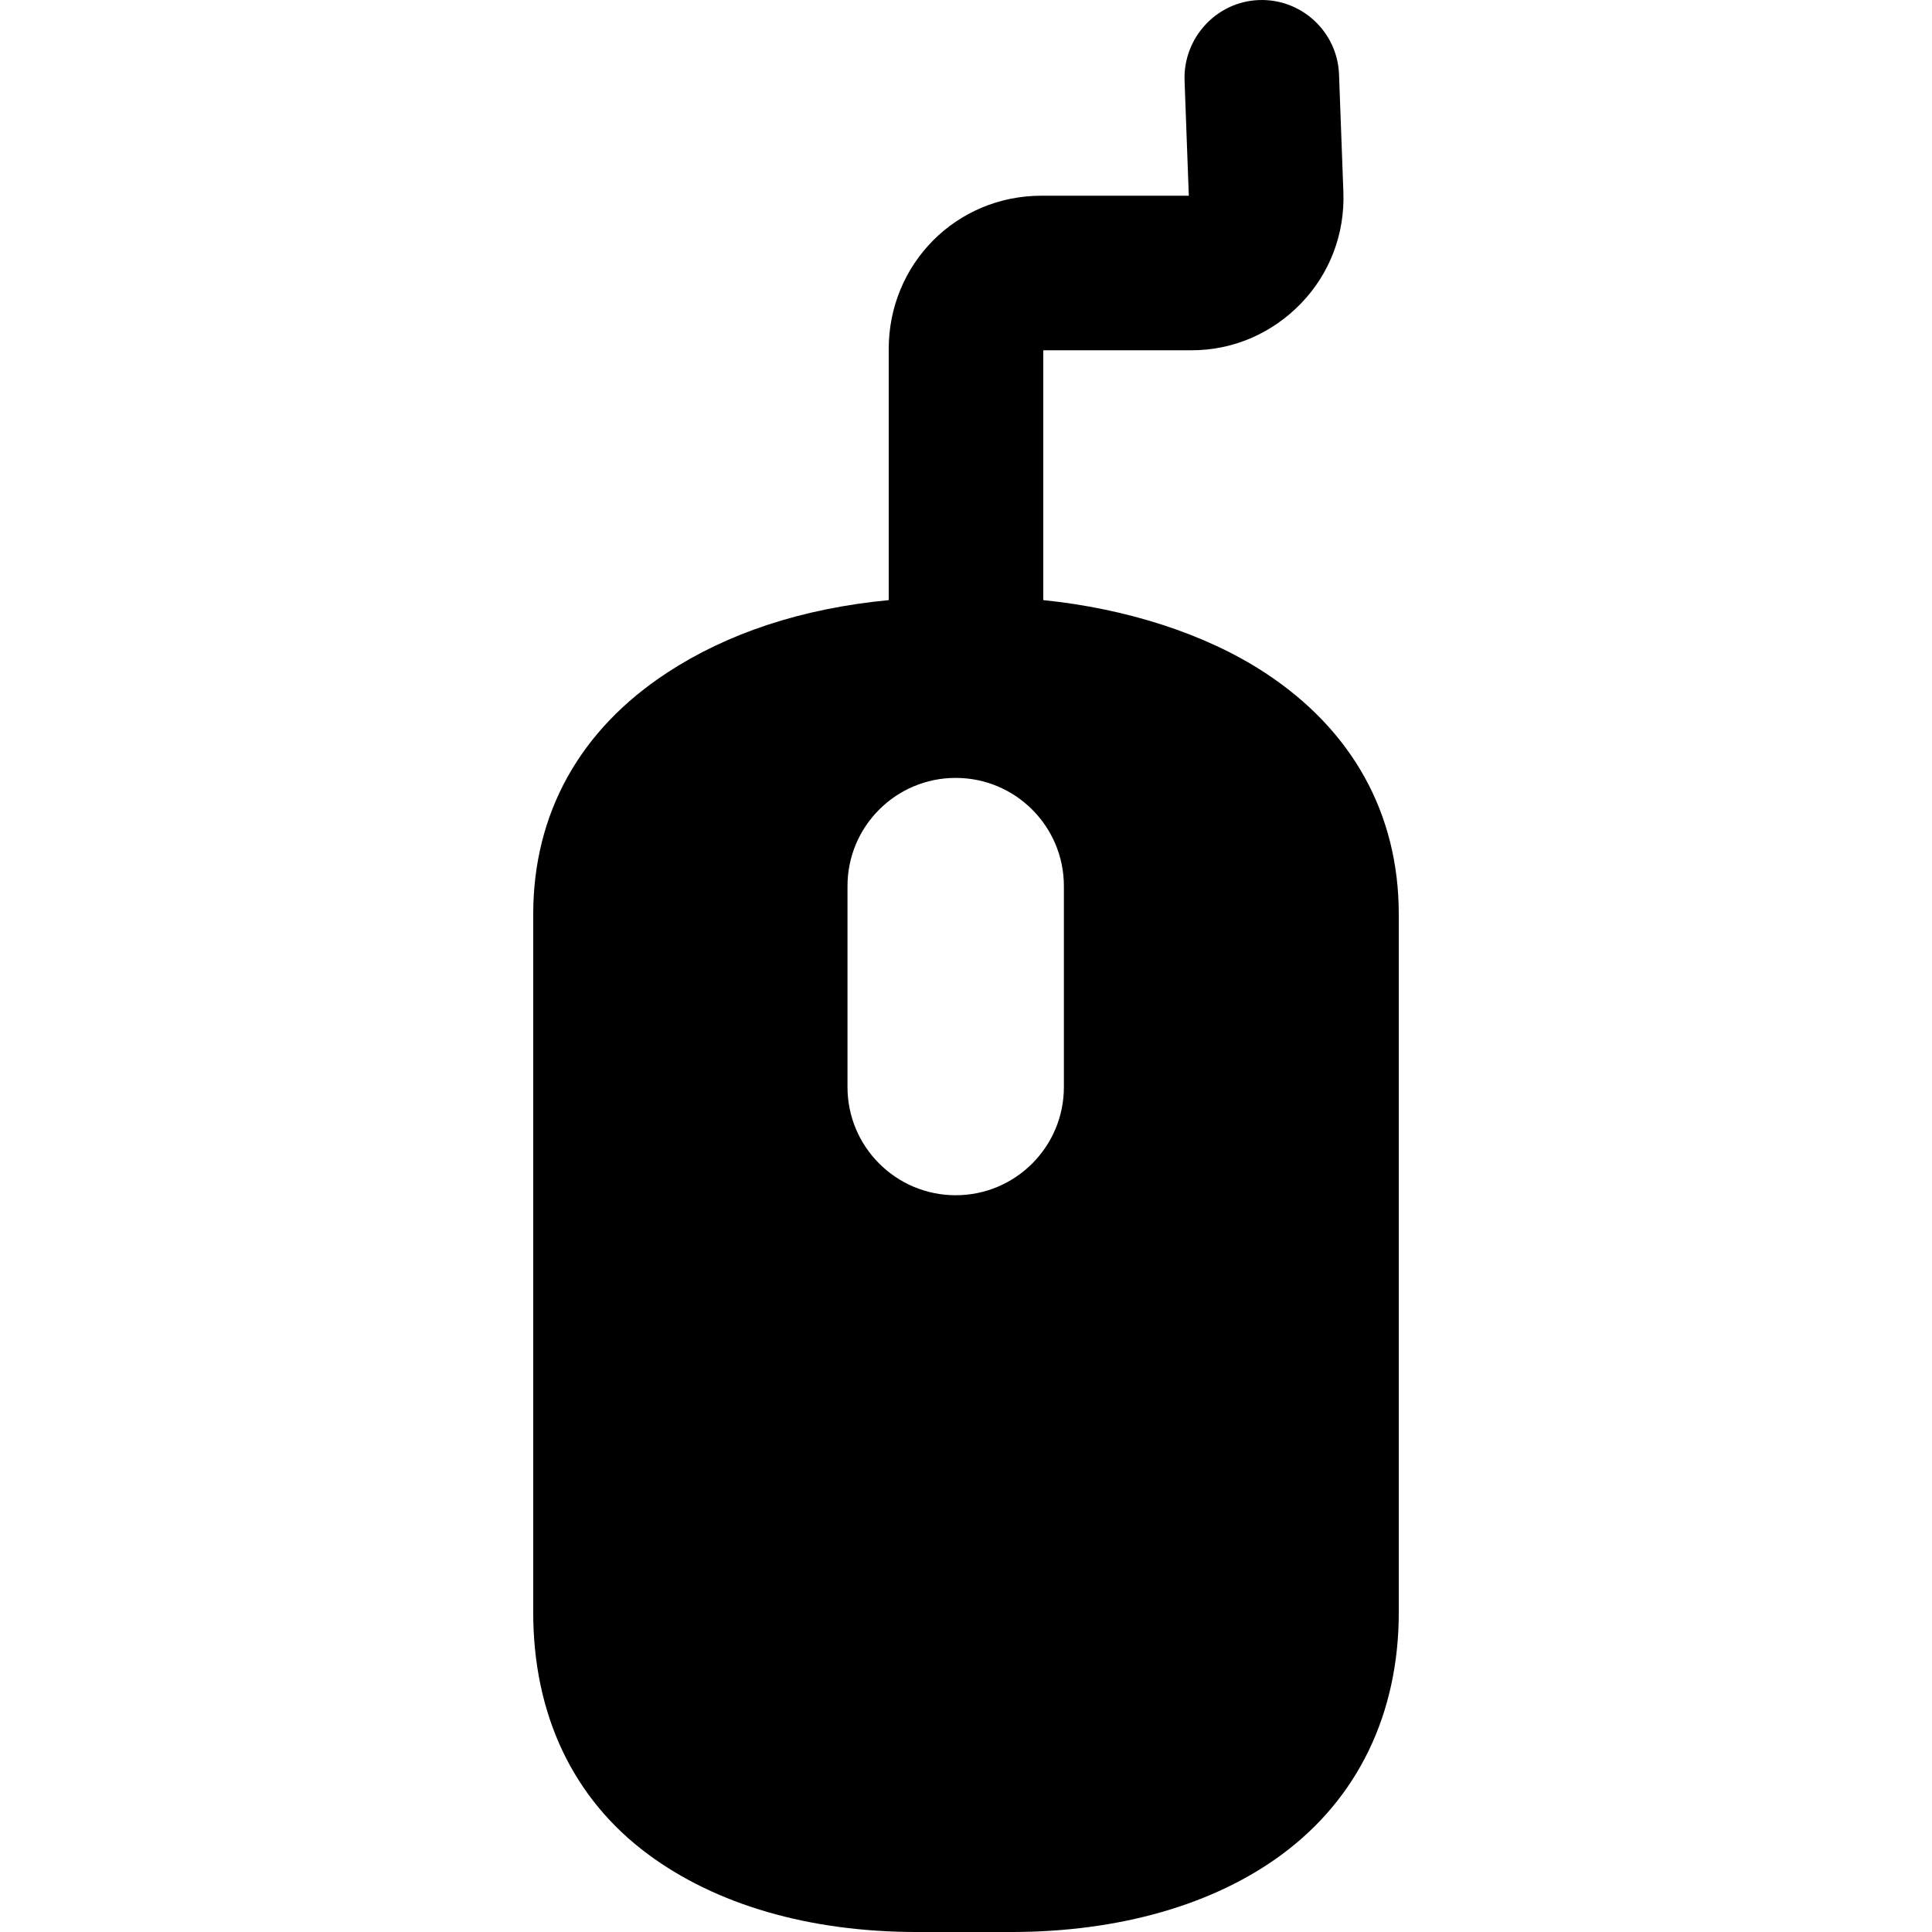
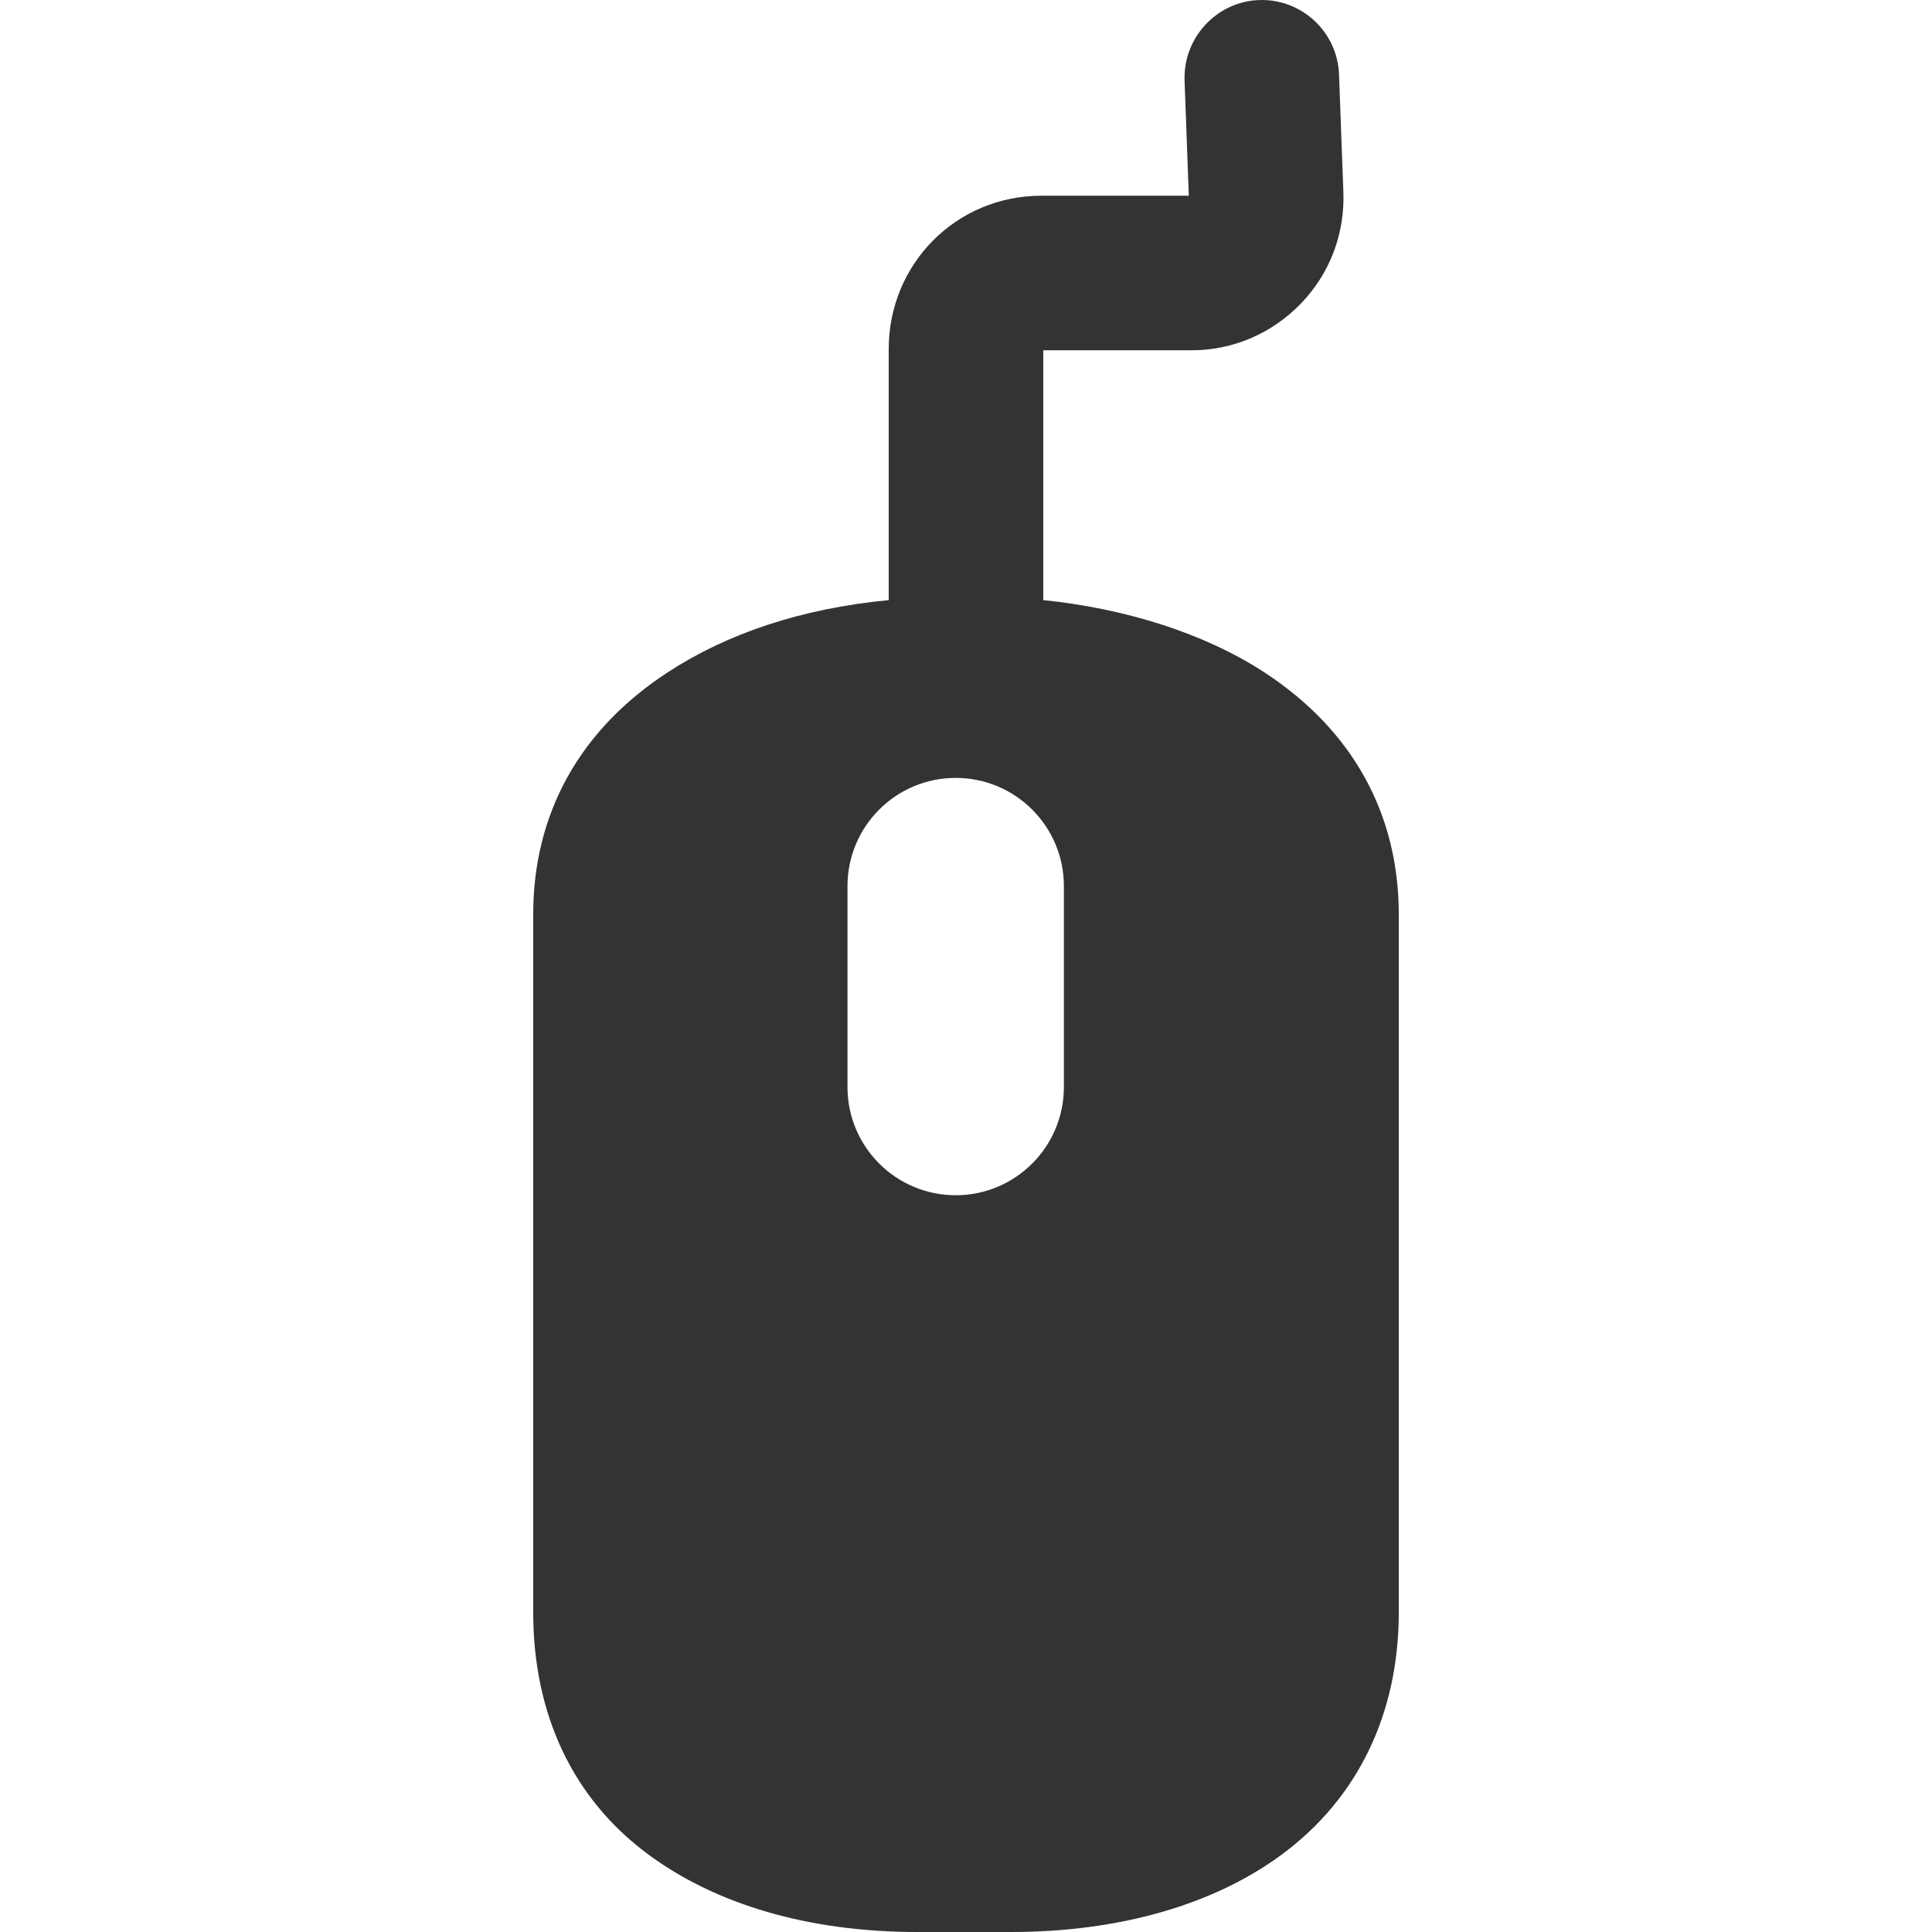
<svg xmlns="http://www.w3.org/2000/svg" version="1.1" id="Capa_1" x="0px" y="0px" viewBox="0 0 374.985 374.985" style="enable-background:new 0 0 374.985 374.985;" xml:space="preserve">
-   <path style="fill:#000001;" d="M245.435,130.52c-11.585-7.572-26.943-12.411-42.943-14.045v-48.49h28.811  c8.102,0,15.642-3.313,21.232-9.113c5.589-5.8,8.503-13.513,8.203-21.61l-0.843-22.802c-0.306-8.278-7.26-14.745-15.545-14.449  c-8.278,0.307-14.741,7.377-14.435,15.656l0.822,22.319H202.14c-16.542,0-29.648,13.221-29.648,29.763v48.728  c-17,1.634-31.358,6.474-42.942,14.045c-17.022,11.124-26.058,27.366-26.058,46.968v135.435c0,19.751,7.636,36.148,22.345,47.016  c13.133,9.705,31.099,15.046,52.215,15.046h18.178c21.117,0,39.433-5.341,52.566-15.046c14.708-10.868,22.696-27.265,22.696-47.016  V177.488C271.492,157.886,262.458,141.644,245.435,130.52z M206.492,210.985c0,11.598-9.402,21-21,21c-11.598,0-21-9.402-21-21v-39  c0-11.598,9.402-21,21-21c11.598,0,21,9.402,21,21V210.985z" />
-   <g>
+   <defs id="defs47266" />
+   <path style="fill:#333333;fill-opacity:1" d="M245.435,130.52c-11.585-7.572-26.943-12.411-42.943-14.045v-48.49h28.811  c8.102,0,15.642-3.313,21.232-9.113c5.589-5.8,8.503-13.513,8.203-21.61l-0.843-22.802c-0.306-8.278-7.26-14.745-15.545-14.449  c-8.278,0.307-14.741,7.377-14.435,15.656l0.822,22.319H202.14c-16.542,0-29.648,13.221-29.648,29.763v48.728  c-17,1.634-31.358,6.474-42.942,14.045c-17.022,11.124-26.058,27.366-26.058,46.968v135.435c0,19.751,7.636,36.148,22.345,47.016  c13.133,9.705,31.099,15.046,52.215,15.046h18.178c21.117,0,39.433-5.341,52.566-15.046c14.708-10.868,22.696-27.265,22.696-47.016  V177.488C271.492,157.886,262.458,141.644,245.435,130.52z M206.492,210.985c0,11.598-9.402,21-21,21c-11.598,0-21-9.402-21-21v-39  c0-11.598,9.402-21,21-21c11.598,0,21,9.402,21,21V210.985z" id="path47231" />
+   <g id="g47233">
</g>
-   <g>
+   <g id="g47235">
</g>
-   <g>
+   <g id="g47237">
</g>
-   <g>
+   <g id="g47239">
</g>
-   <g>
+   <g id="g47241">
</g>
-   <g>
+   <g id="g47243">
</g>
-   <g>
+   <g id="g47245">
</g>
-   <g>
+   <g id="g47247">
</g>
-   <g>
+   <g id="g47249">
</g>
-   <g>
+   <g id="g47251">
</g>
-   <g>
+   <g id="g47253">
</g>
-   <g>
+   <g id="g47255">
</g>
-   <g>
+   <g id="g47257">
</g>
-   <g>
+   <g id="g47259">
</g>
-   <g>
+   <g id="g47261">
</g>
</svg>
